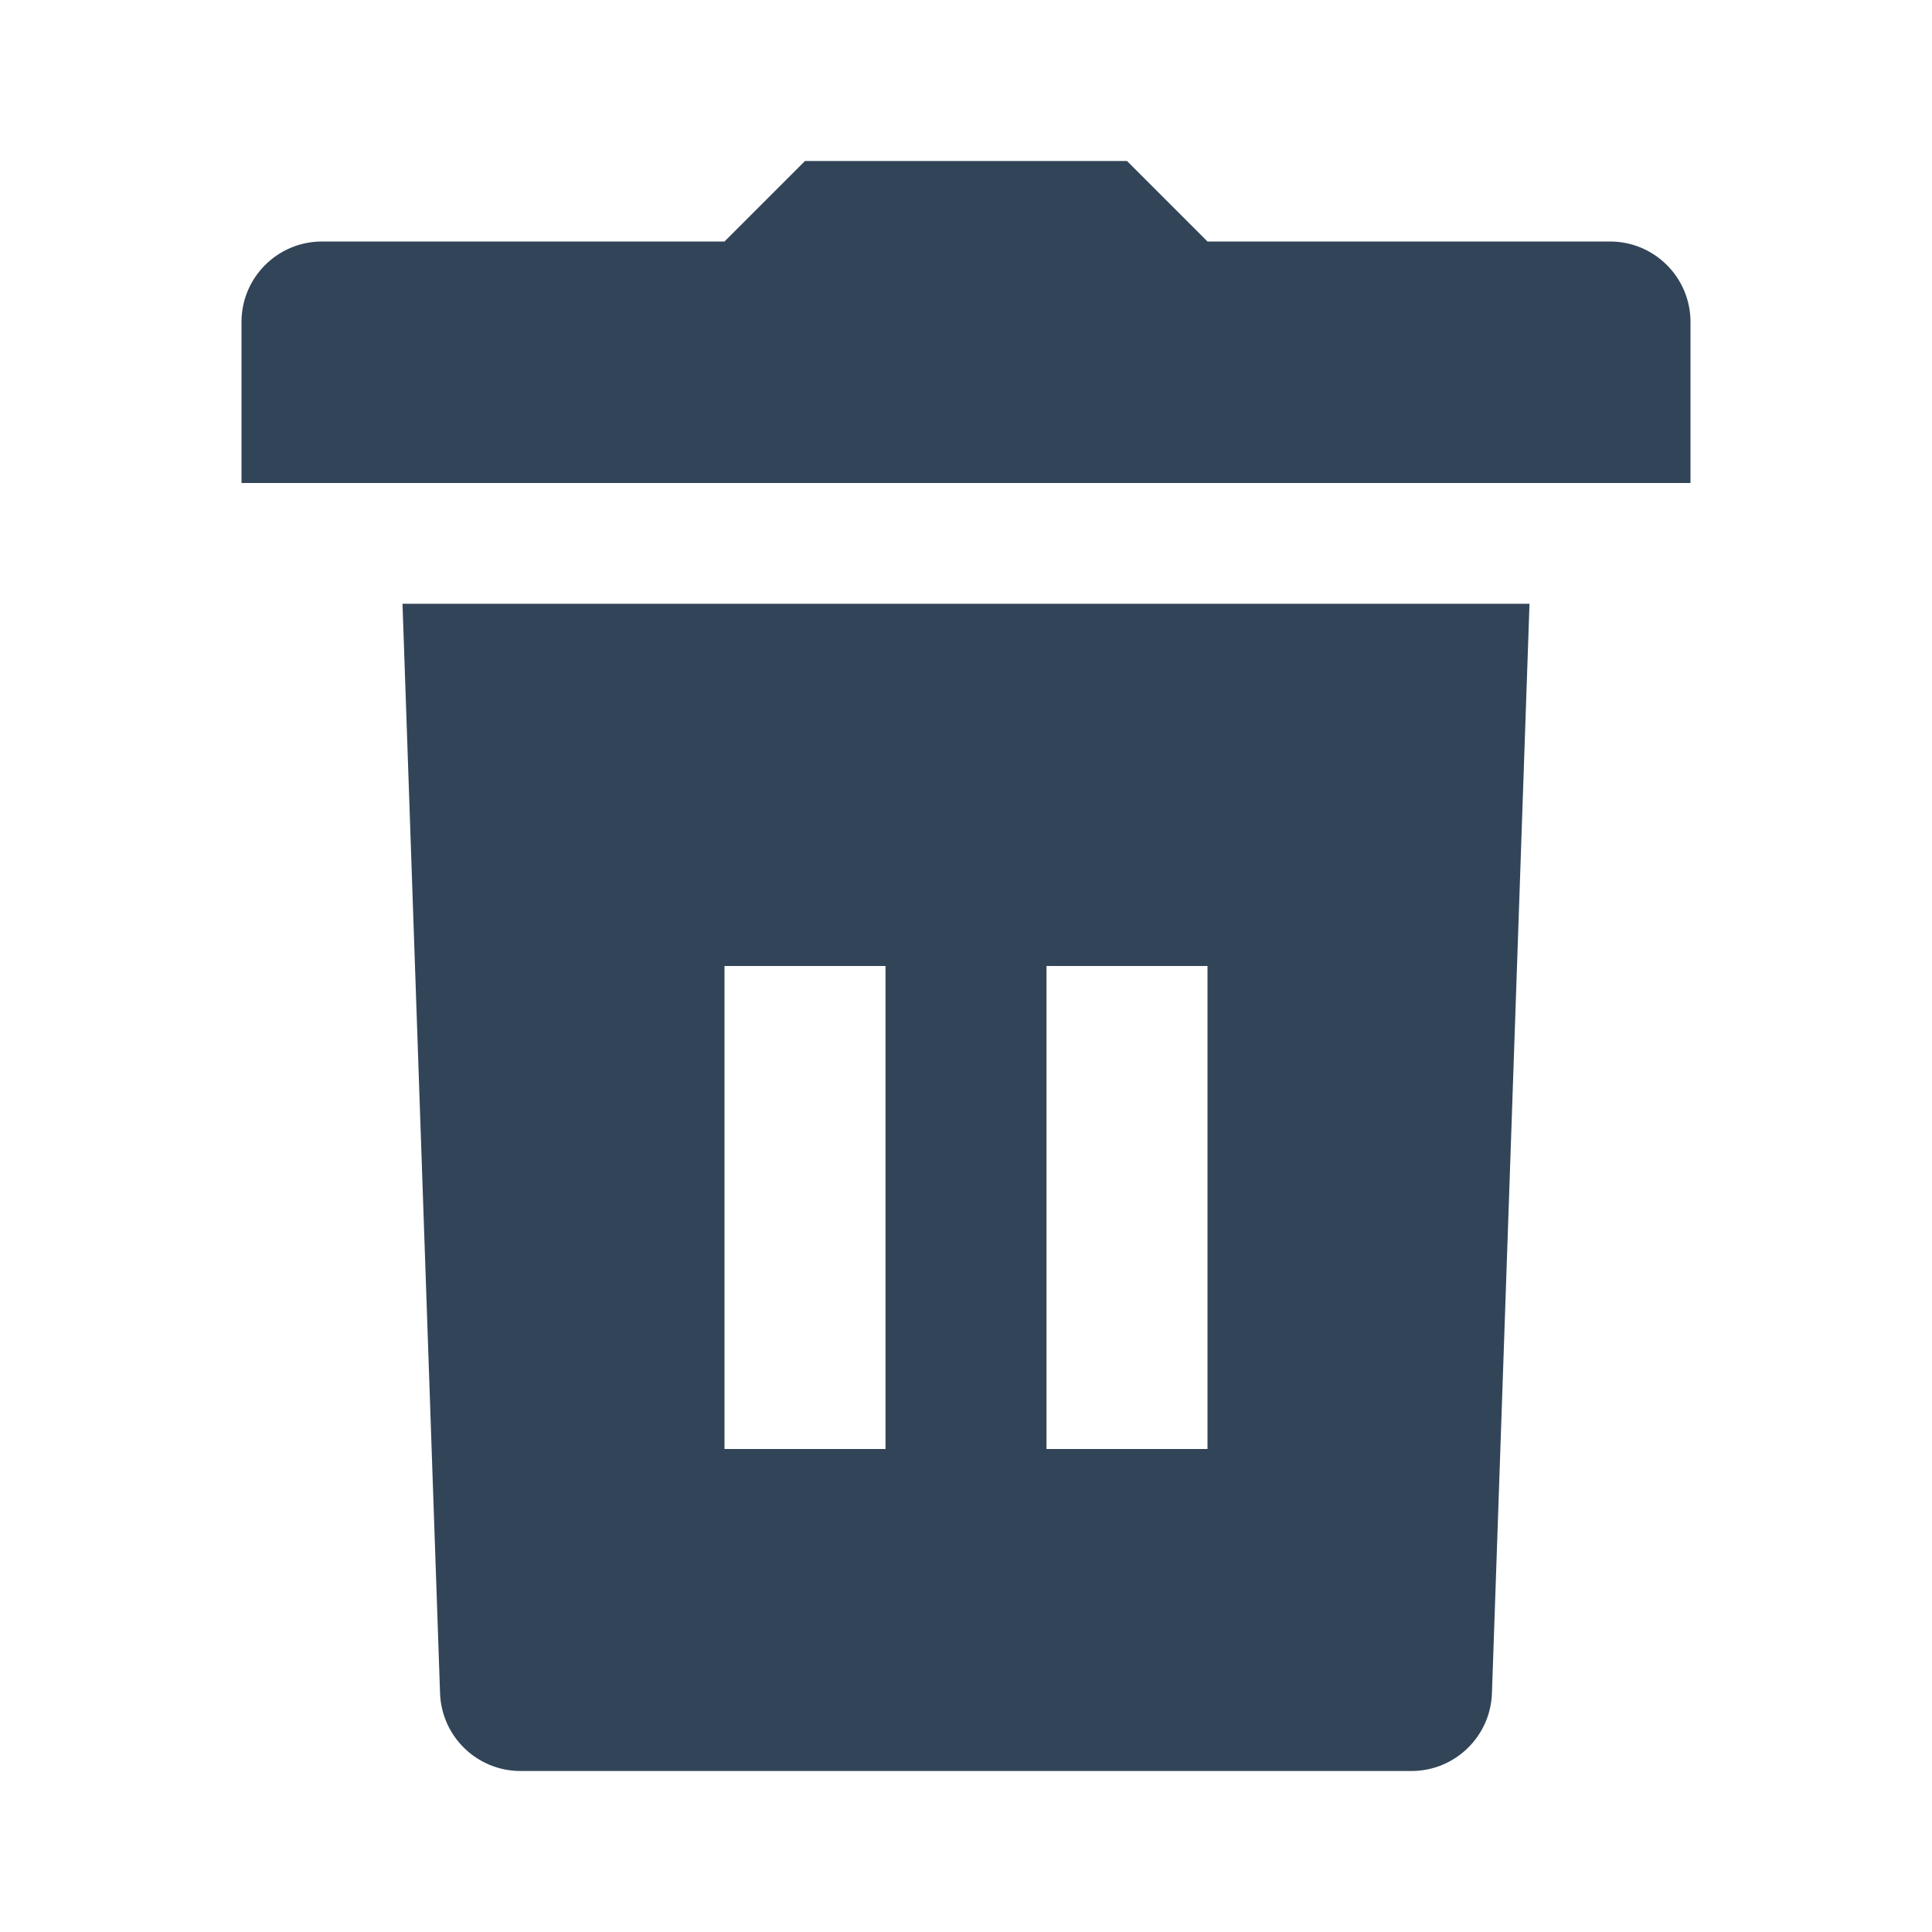
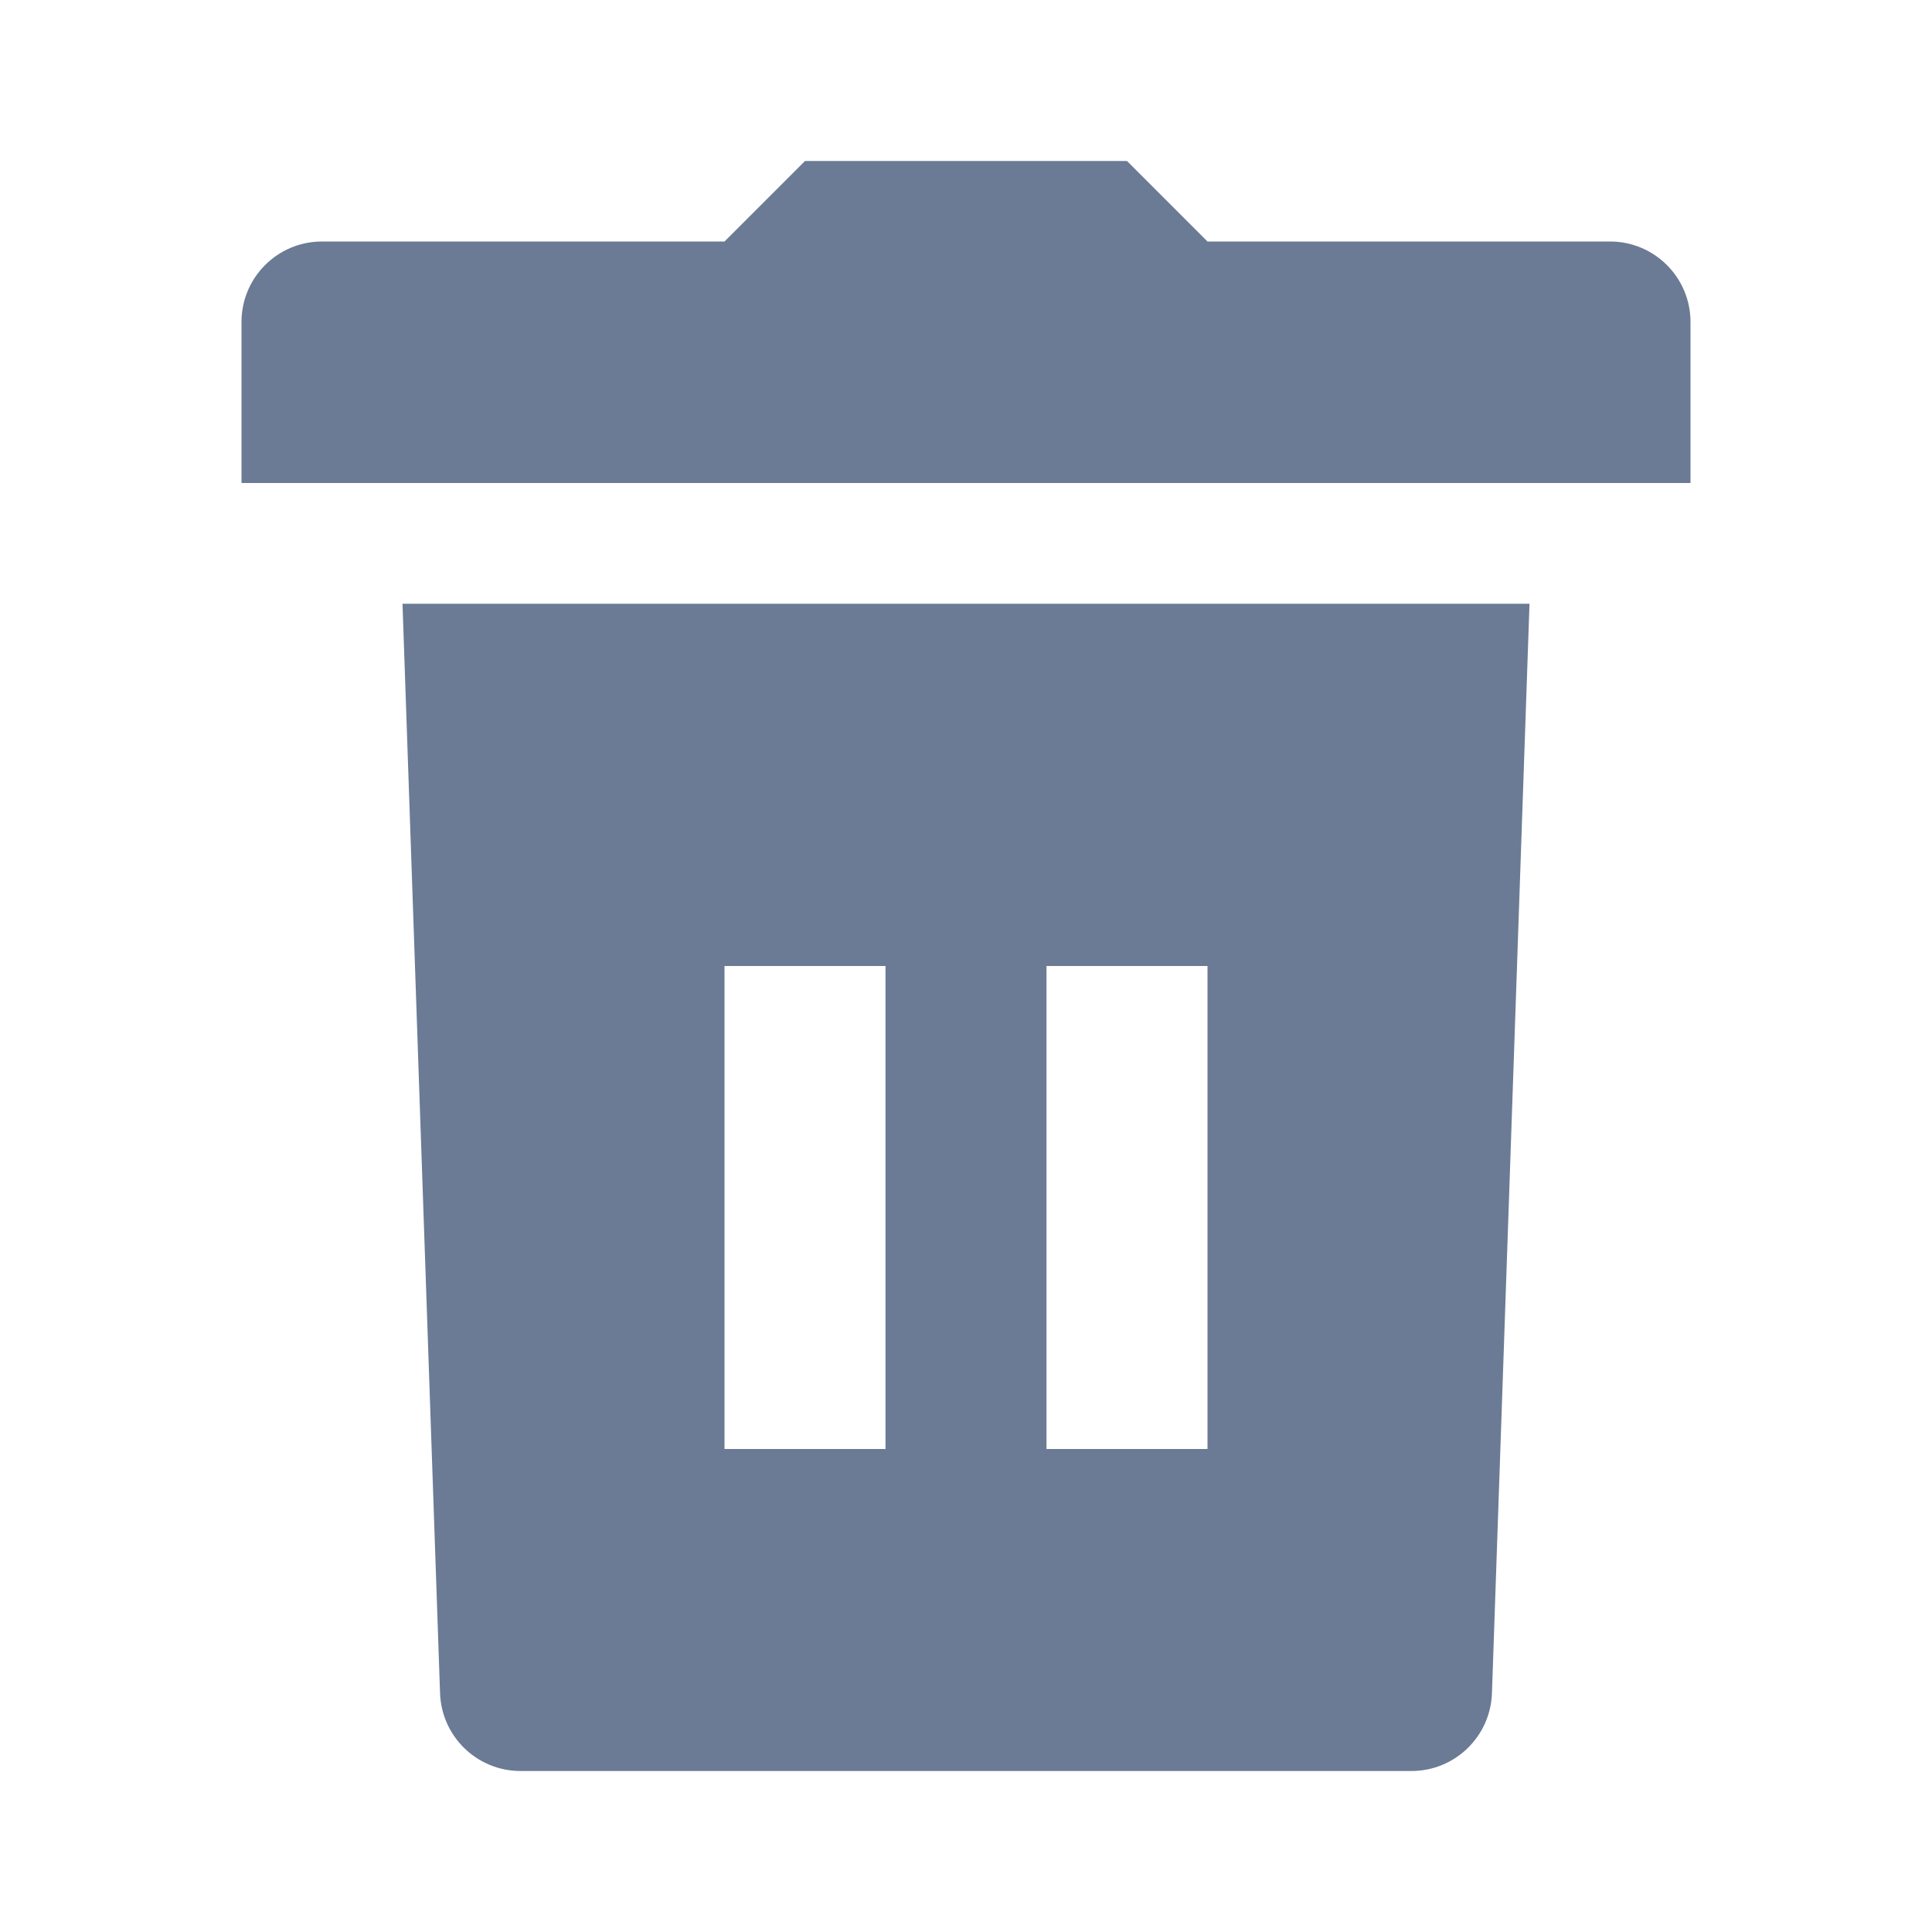
- <svg xmlns="http://www.w3.org/2000/svg" width="48" height="48" viewBox="0 0 48 48" fill="none">
-   <path d="M18 6L20 4H28L30 6H40C41.105 6 42 6.895 42 8V12H6V8C6 6.895 6.895 6 8 6H18Z" fill="#324558" />
-   <path fill-rule="evenodd" clip-rule="evenodd" d="M38 15H10L10.933 42.069C10.971 43.146 11.854 44 12.932 44H35.068C36.145 44 37.029 43.146 37.067 42.069L38 15ZM22 36V24H18V36H22ZM26 36V24H30V36H26Z" fill="#324558" />
+ <svg xmlns="http://www.w3.org/2000/svg" width="48" height="48" viewBox="0 0 48 48" fill="#324558">
+   <path d="M18 6L20 4H28L30 6H40C41.105 6 42 6.895 42 8V12H6V8C6 6.895 6.895 6 8 6H18Z" fill="#6B7B95" />
+   <path fill-rule="evenodd" clip-rule="evenodd" d="M38 15H10L10.933 42.069C10.971 43.146 11.854 44 12.932 44H35.068C36.145 44 37.029 43.146 37.067 42.069L38 15ZM22 36V24H18V36H22ZM26 36V24H30V36H26Z" fill="#6B7B95" />
</svg>
